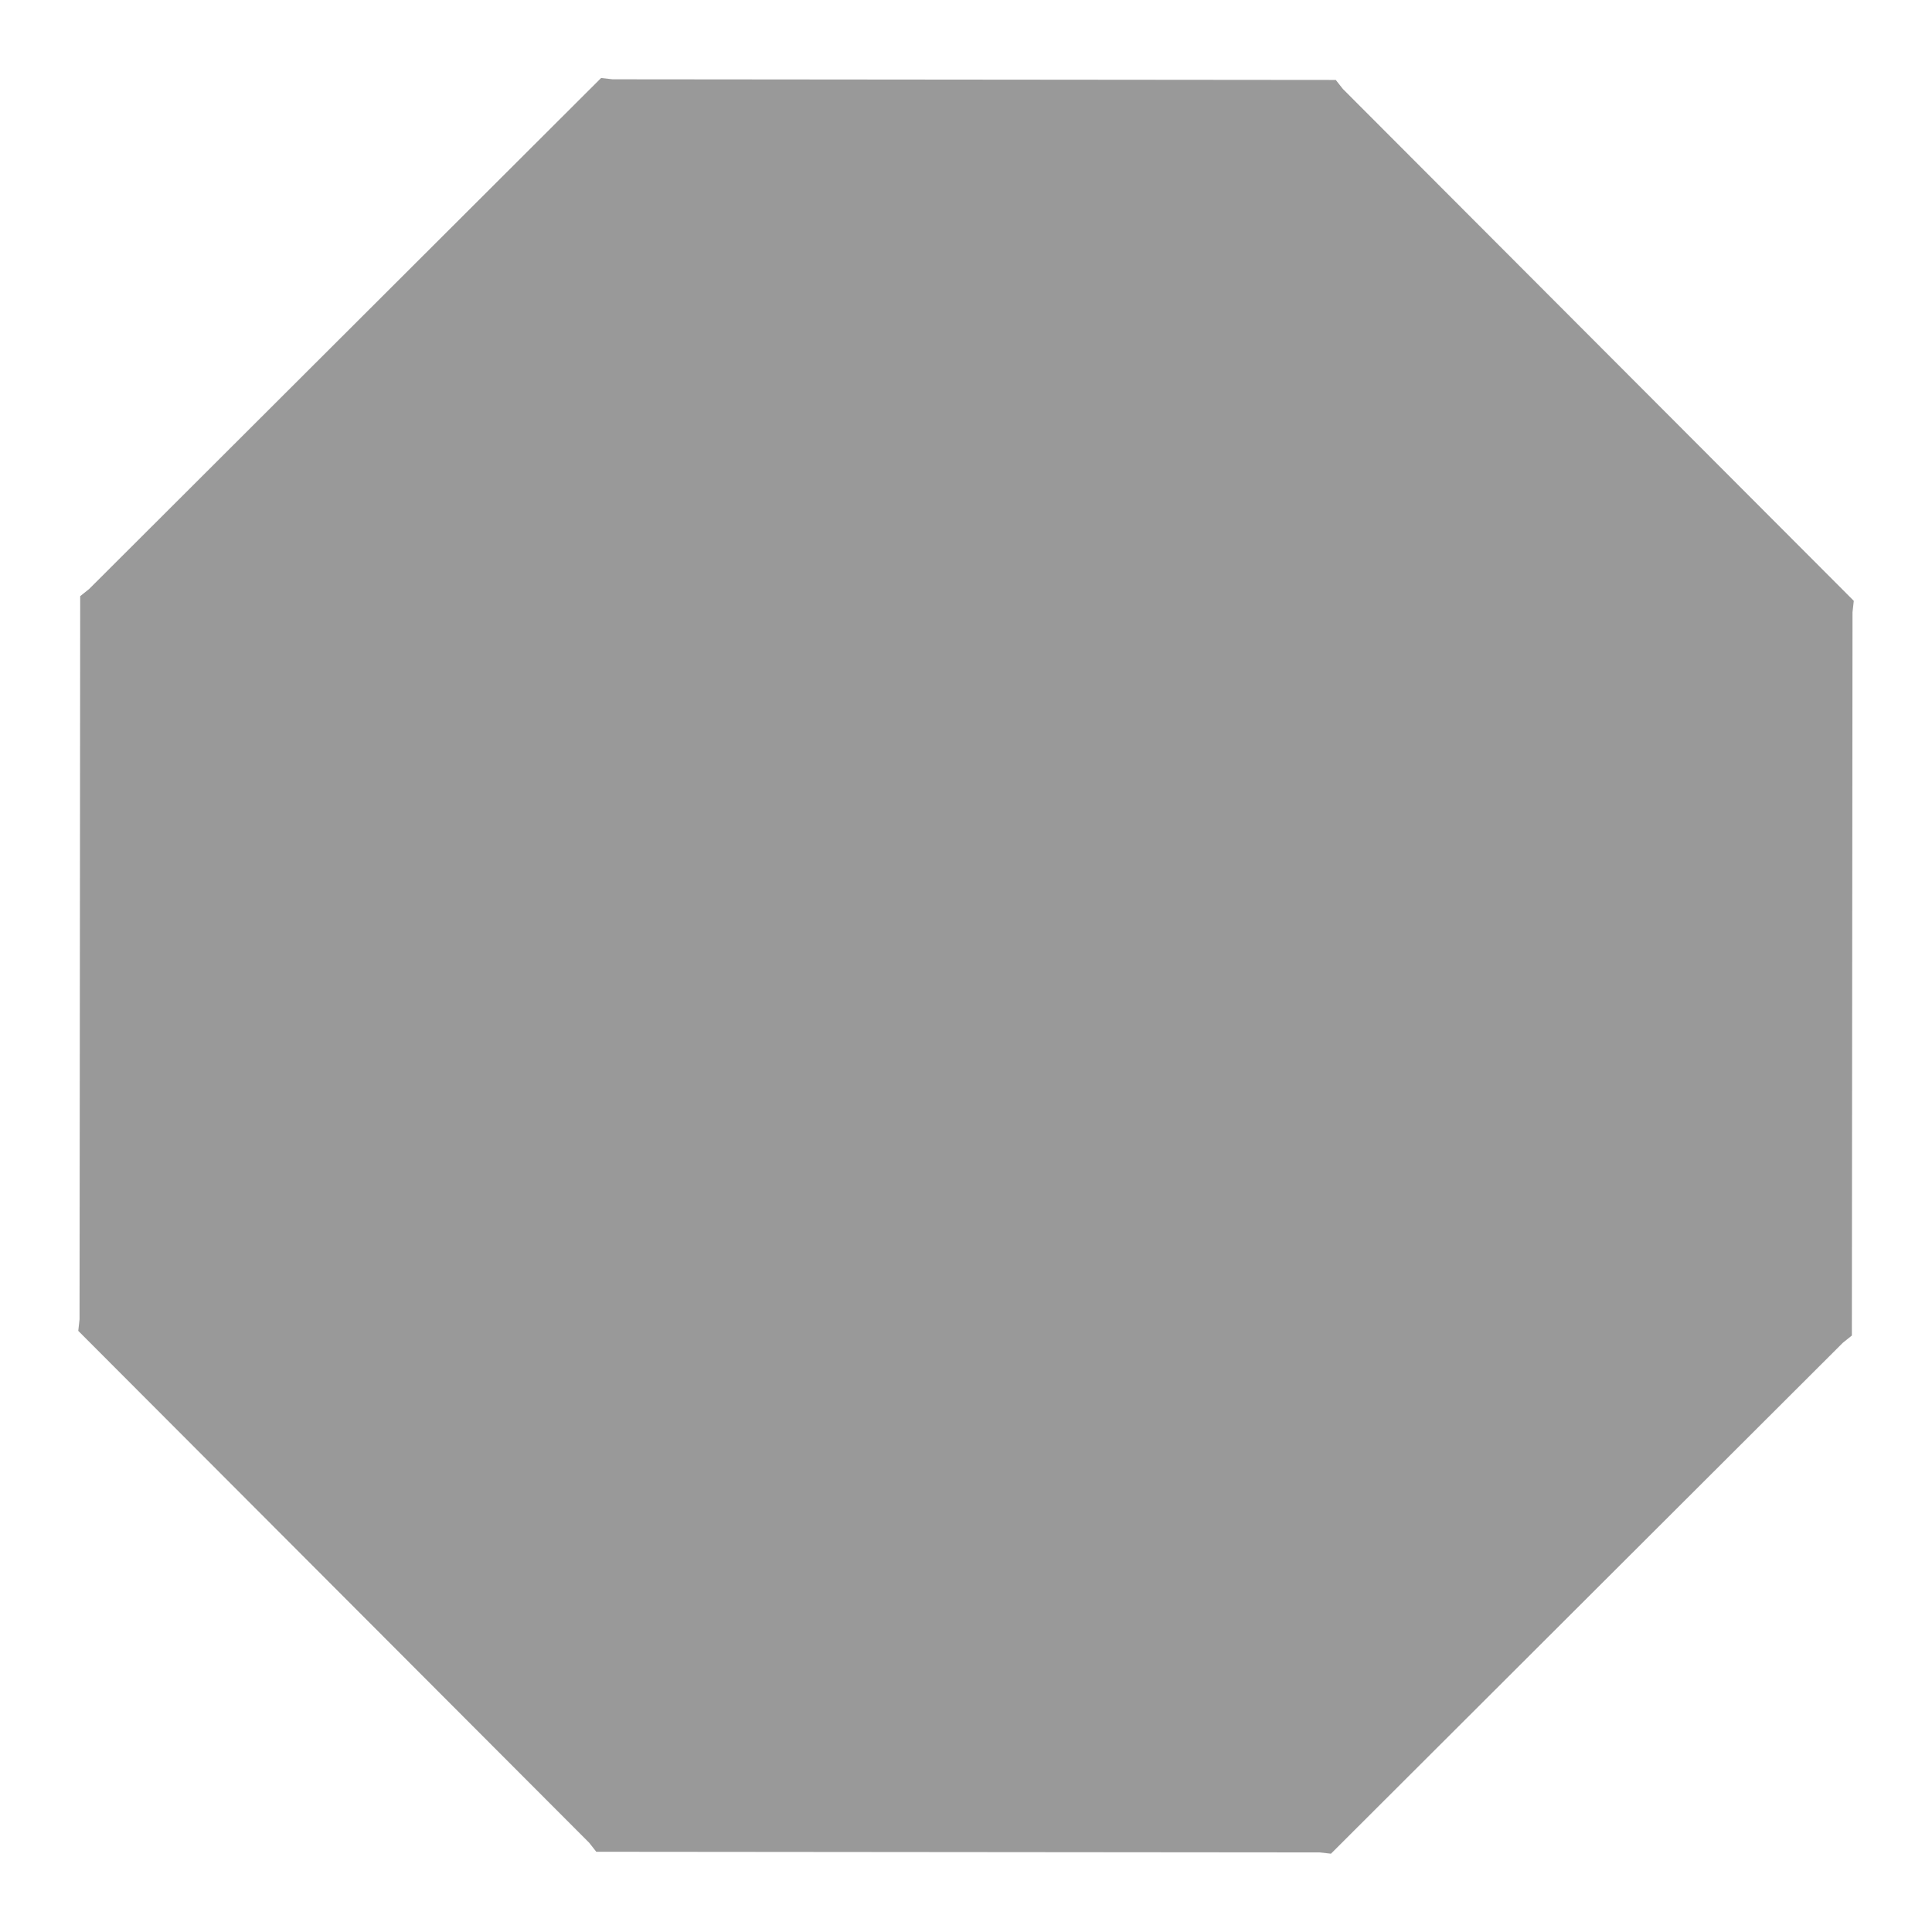
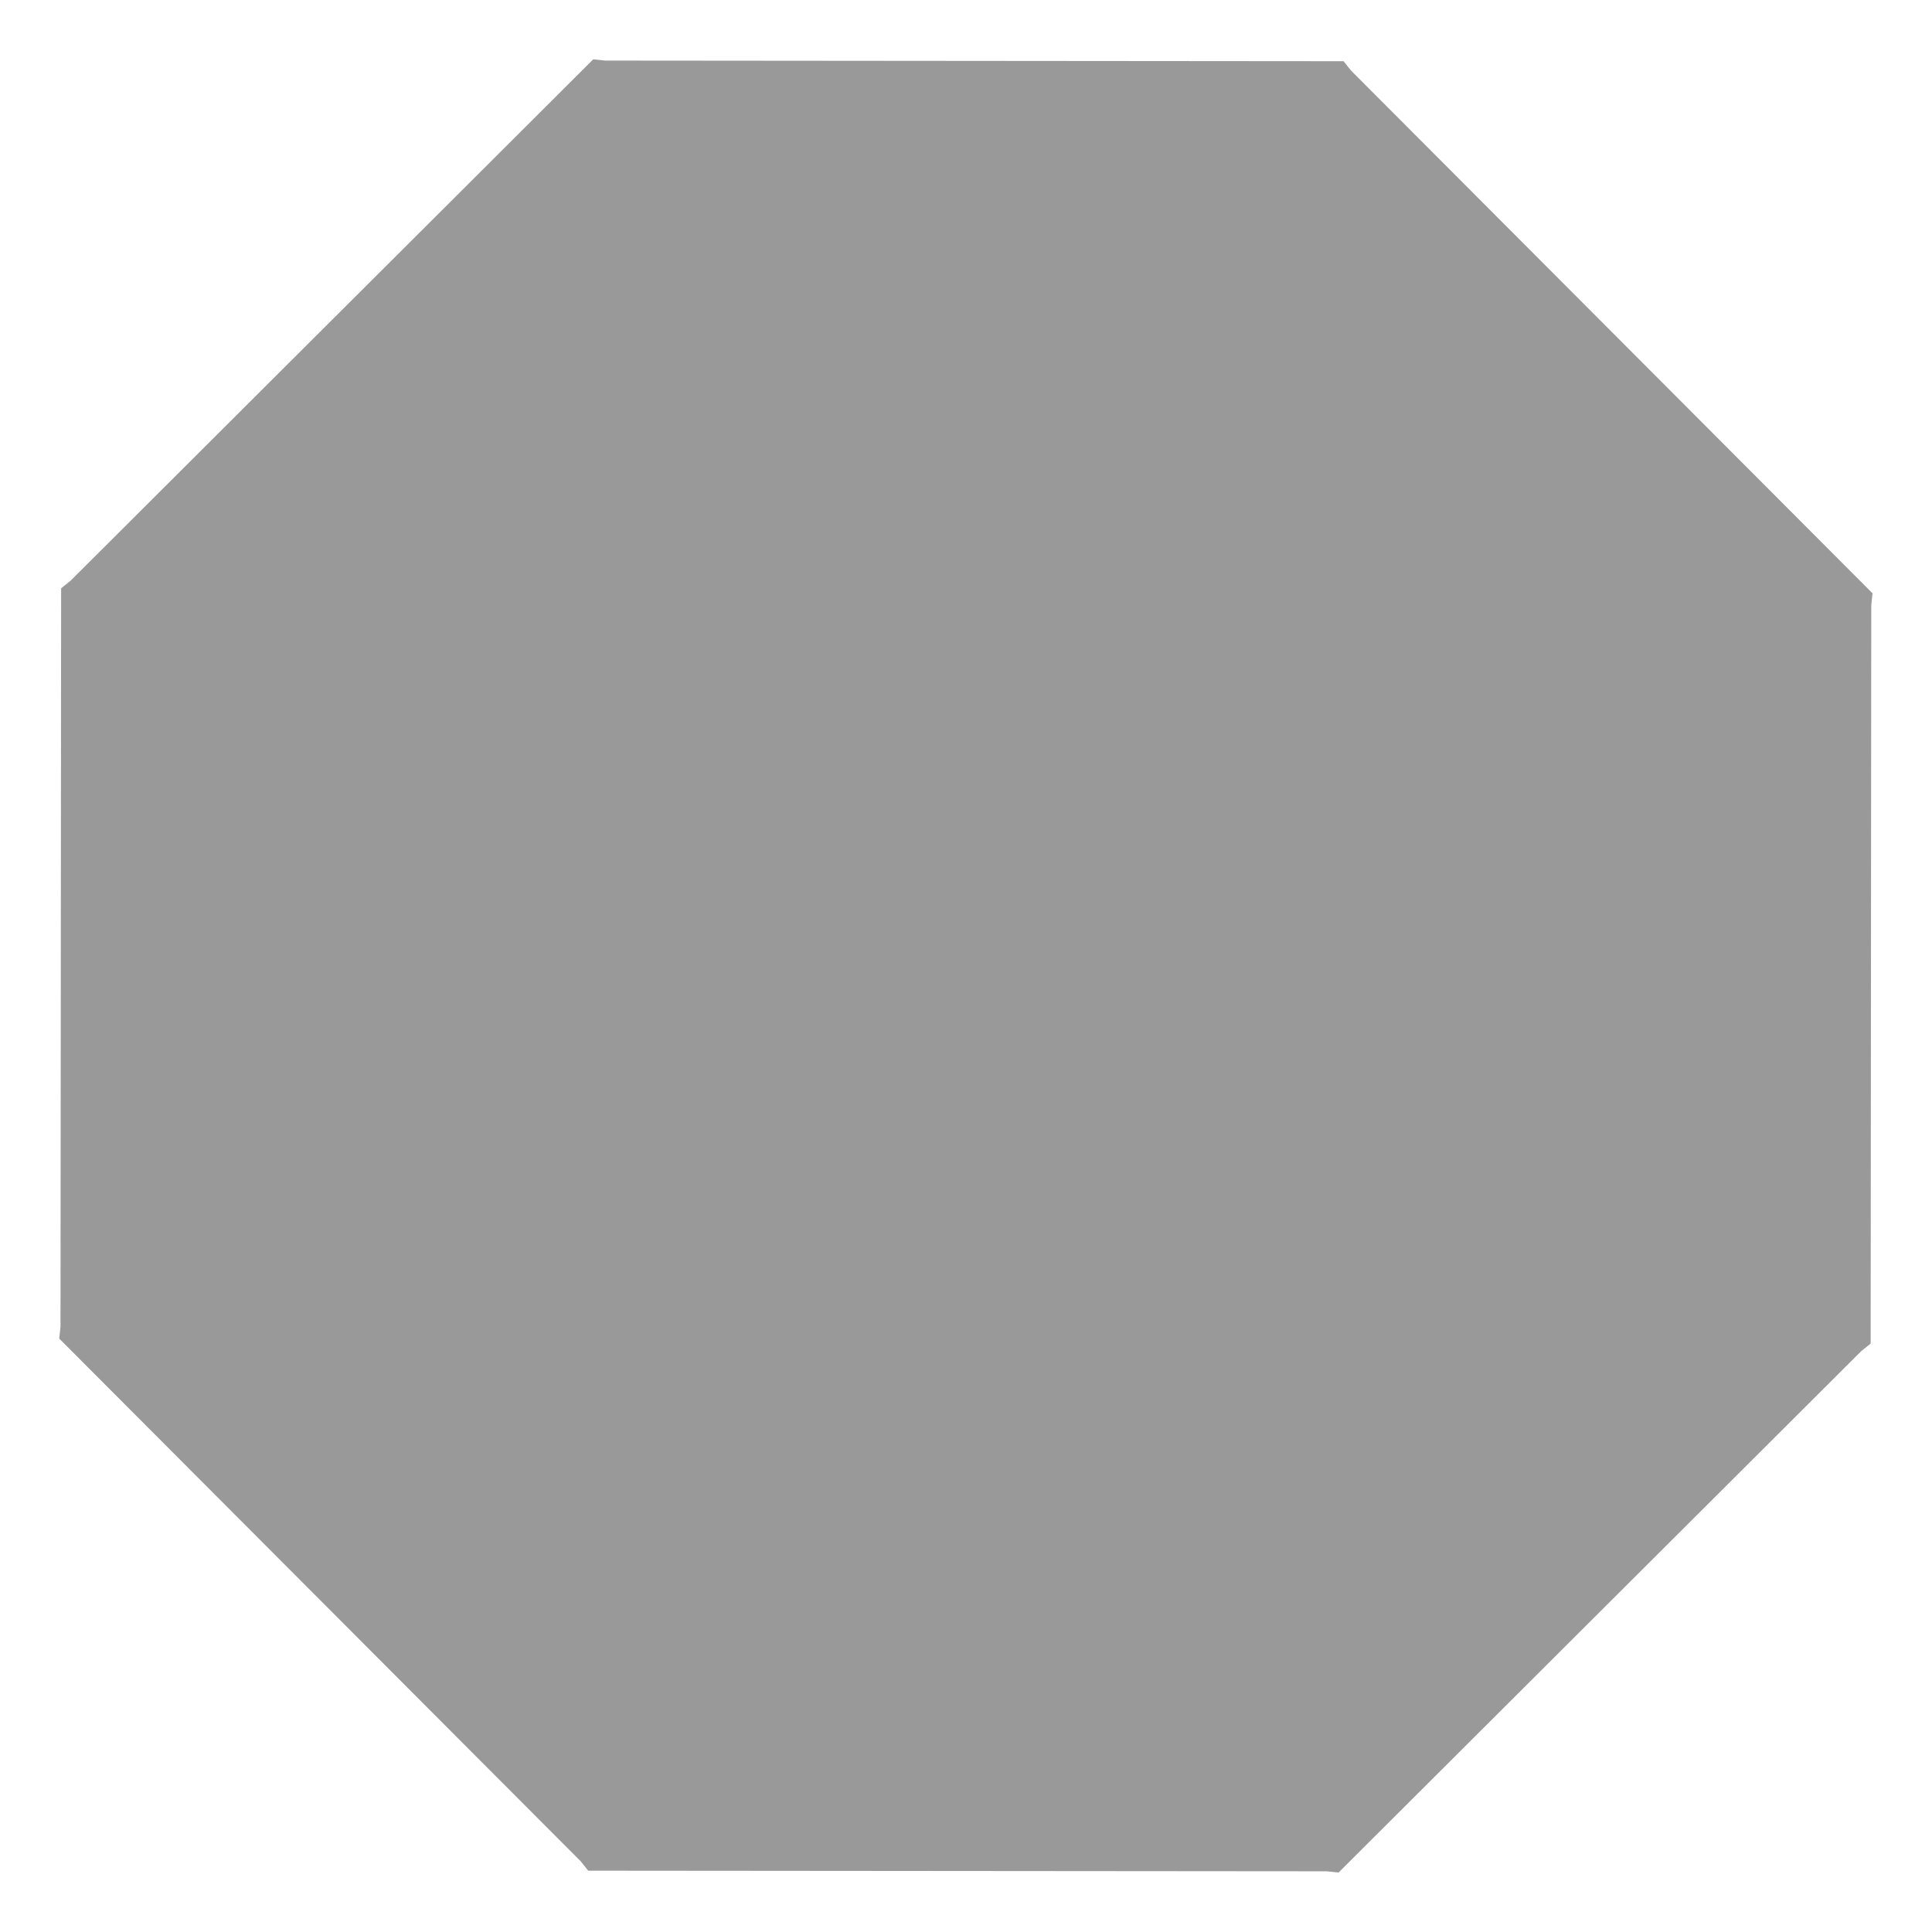
- <svg xmlns="http://www.w3.org/2000/svg" width="12.002" height="12" viewBox="0 0 12.002 12" version="1.1" id="svg8">
+ <svg xmlns="http://www.w3.org/2000/svg" width="17" height="17" viewBox="0 0 17 17" version="1.1" id="svg8">
  <defs id="defs2" />
-   <g id="layer1" transform="translate(-0.1128168,-285.0104)">
-     <path style="opacity:1;fill:_FIELDBG_;fill-opacity:0.4;stroke:_BORD_;stroke-width:0.925;stroke-miterlimit:4;stroke-dasharray:none;stroke-opacity:0.4" d="m 11.629,288.743 -0.008,0.071 -0.004,4.493 -0.056,0.045 -3.18,3.174 -0.071,-0.008 -4.493,-0.004 -0.044,-0.056 -3.174,-3.18 0.008,-0.071 0.004,-4.493 0.056,-0.045 3.18,-3.174 0.071,0.008 4.493,0.004 0.044,0.056 z" id="path815" />
+   <g id="layer1" transform="translate(2.22186,-282.6246)">
+     <path transform="matrix(5.501811,0,0,5.501688,-2.503781,-1334.201)" style="opacity:1;fill:_CBBG_;fill-opacity:0.4;stroke:_CBBORD_;stroke-width:0.273;stroke-miterlimit:4;stroke-dasharray:none;stroke-opacity:0.4" d="m 3.046,294.827 -0.002,0.019 -0.001,1.181 -0.015,0.012 -0.836,0.834 -0.019,-0.002 -1.181,-0.001 -0.012,-0.015 -0.834,-0.836 0.002,-0.019 0.001,-1.181 0.015,-0.012 0.836,-0.834 0.019,0.002 1.181,0.001 0.012,0.015 z" id="path815" />
  </g>
</svg>
